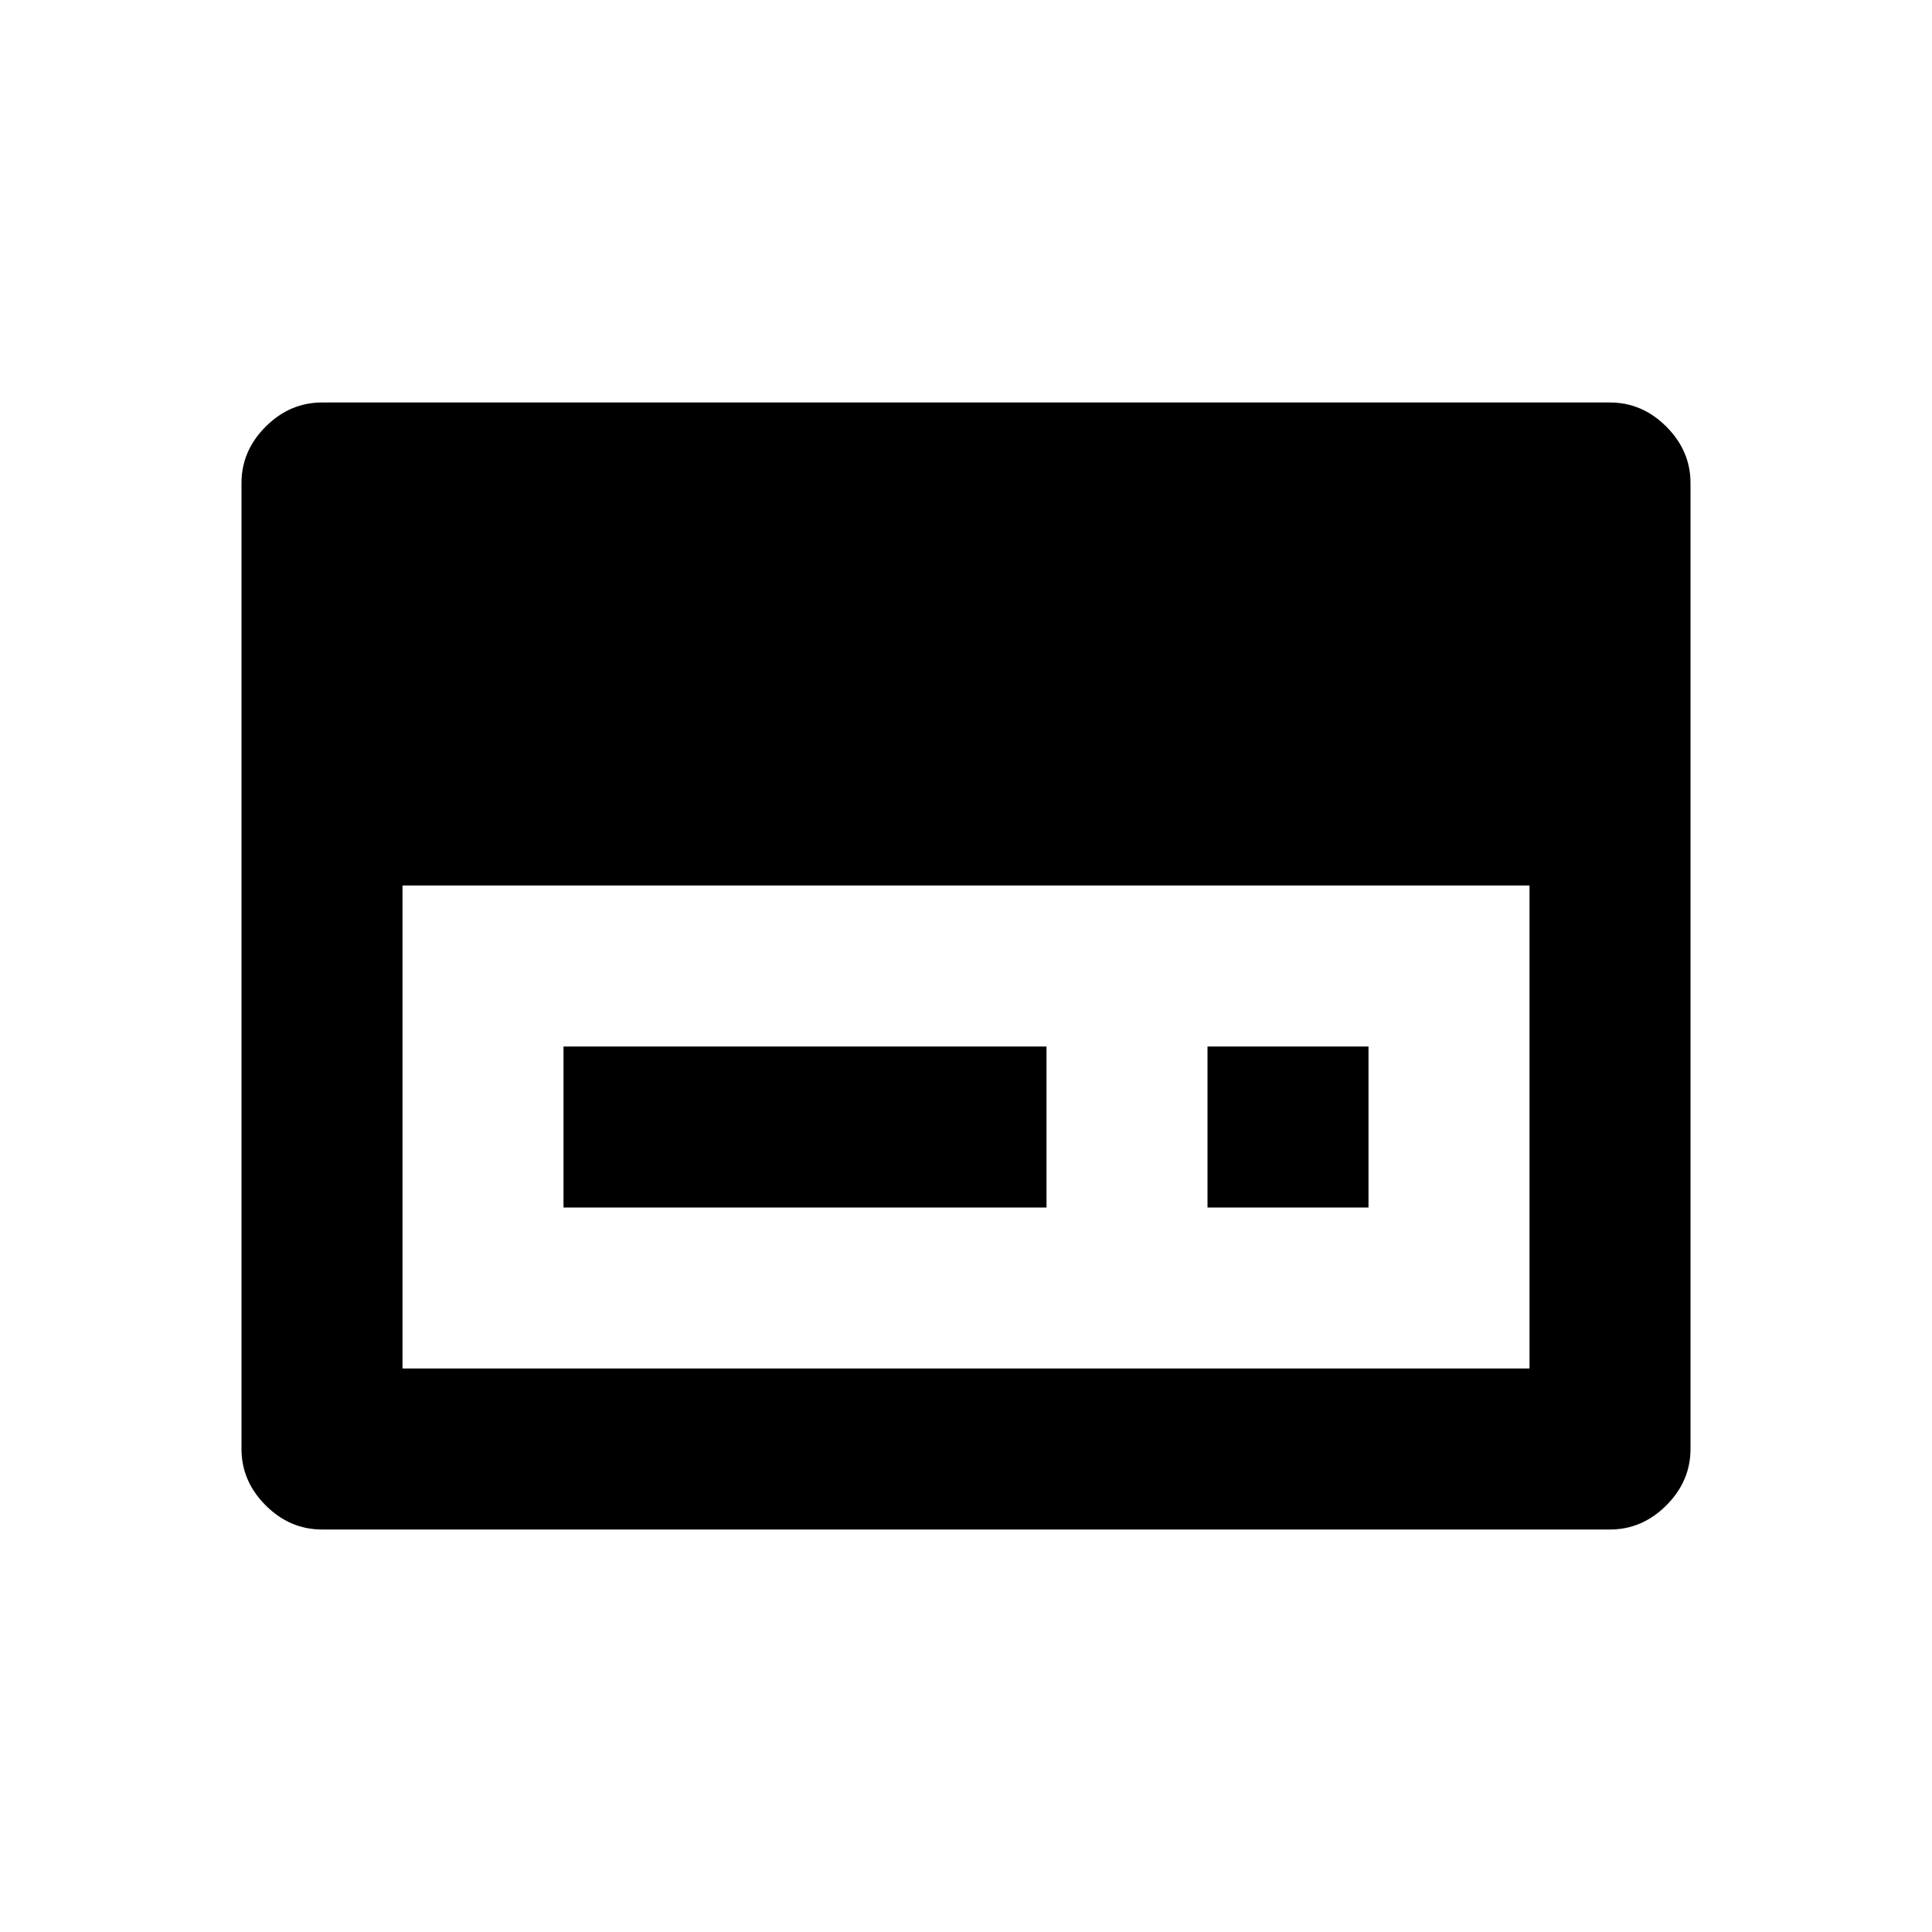
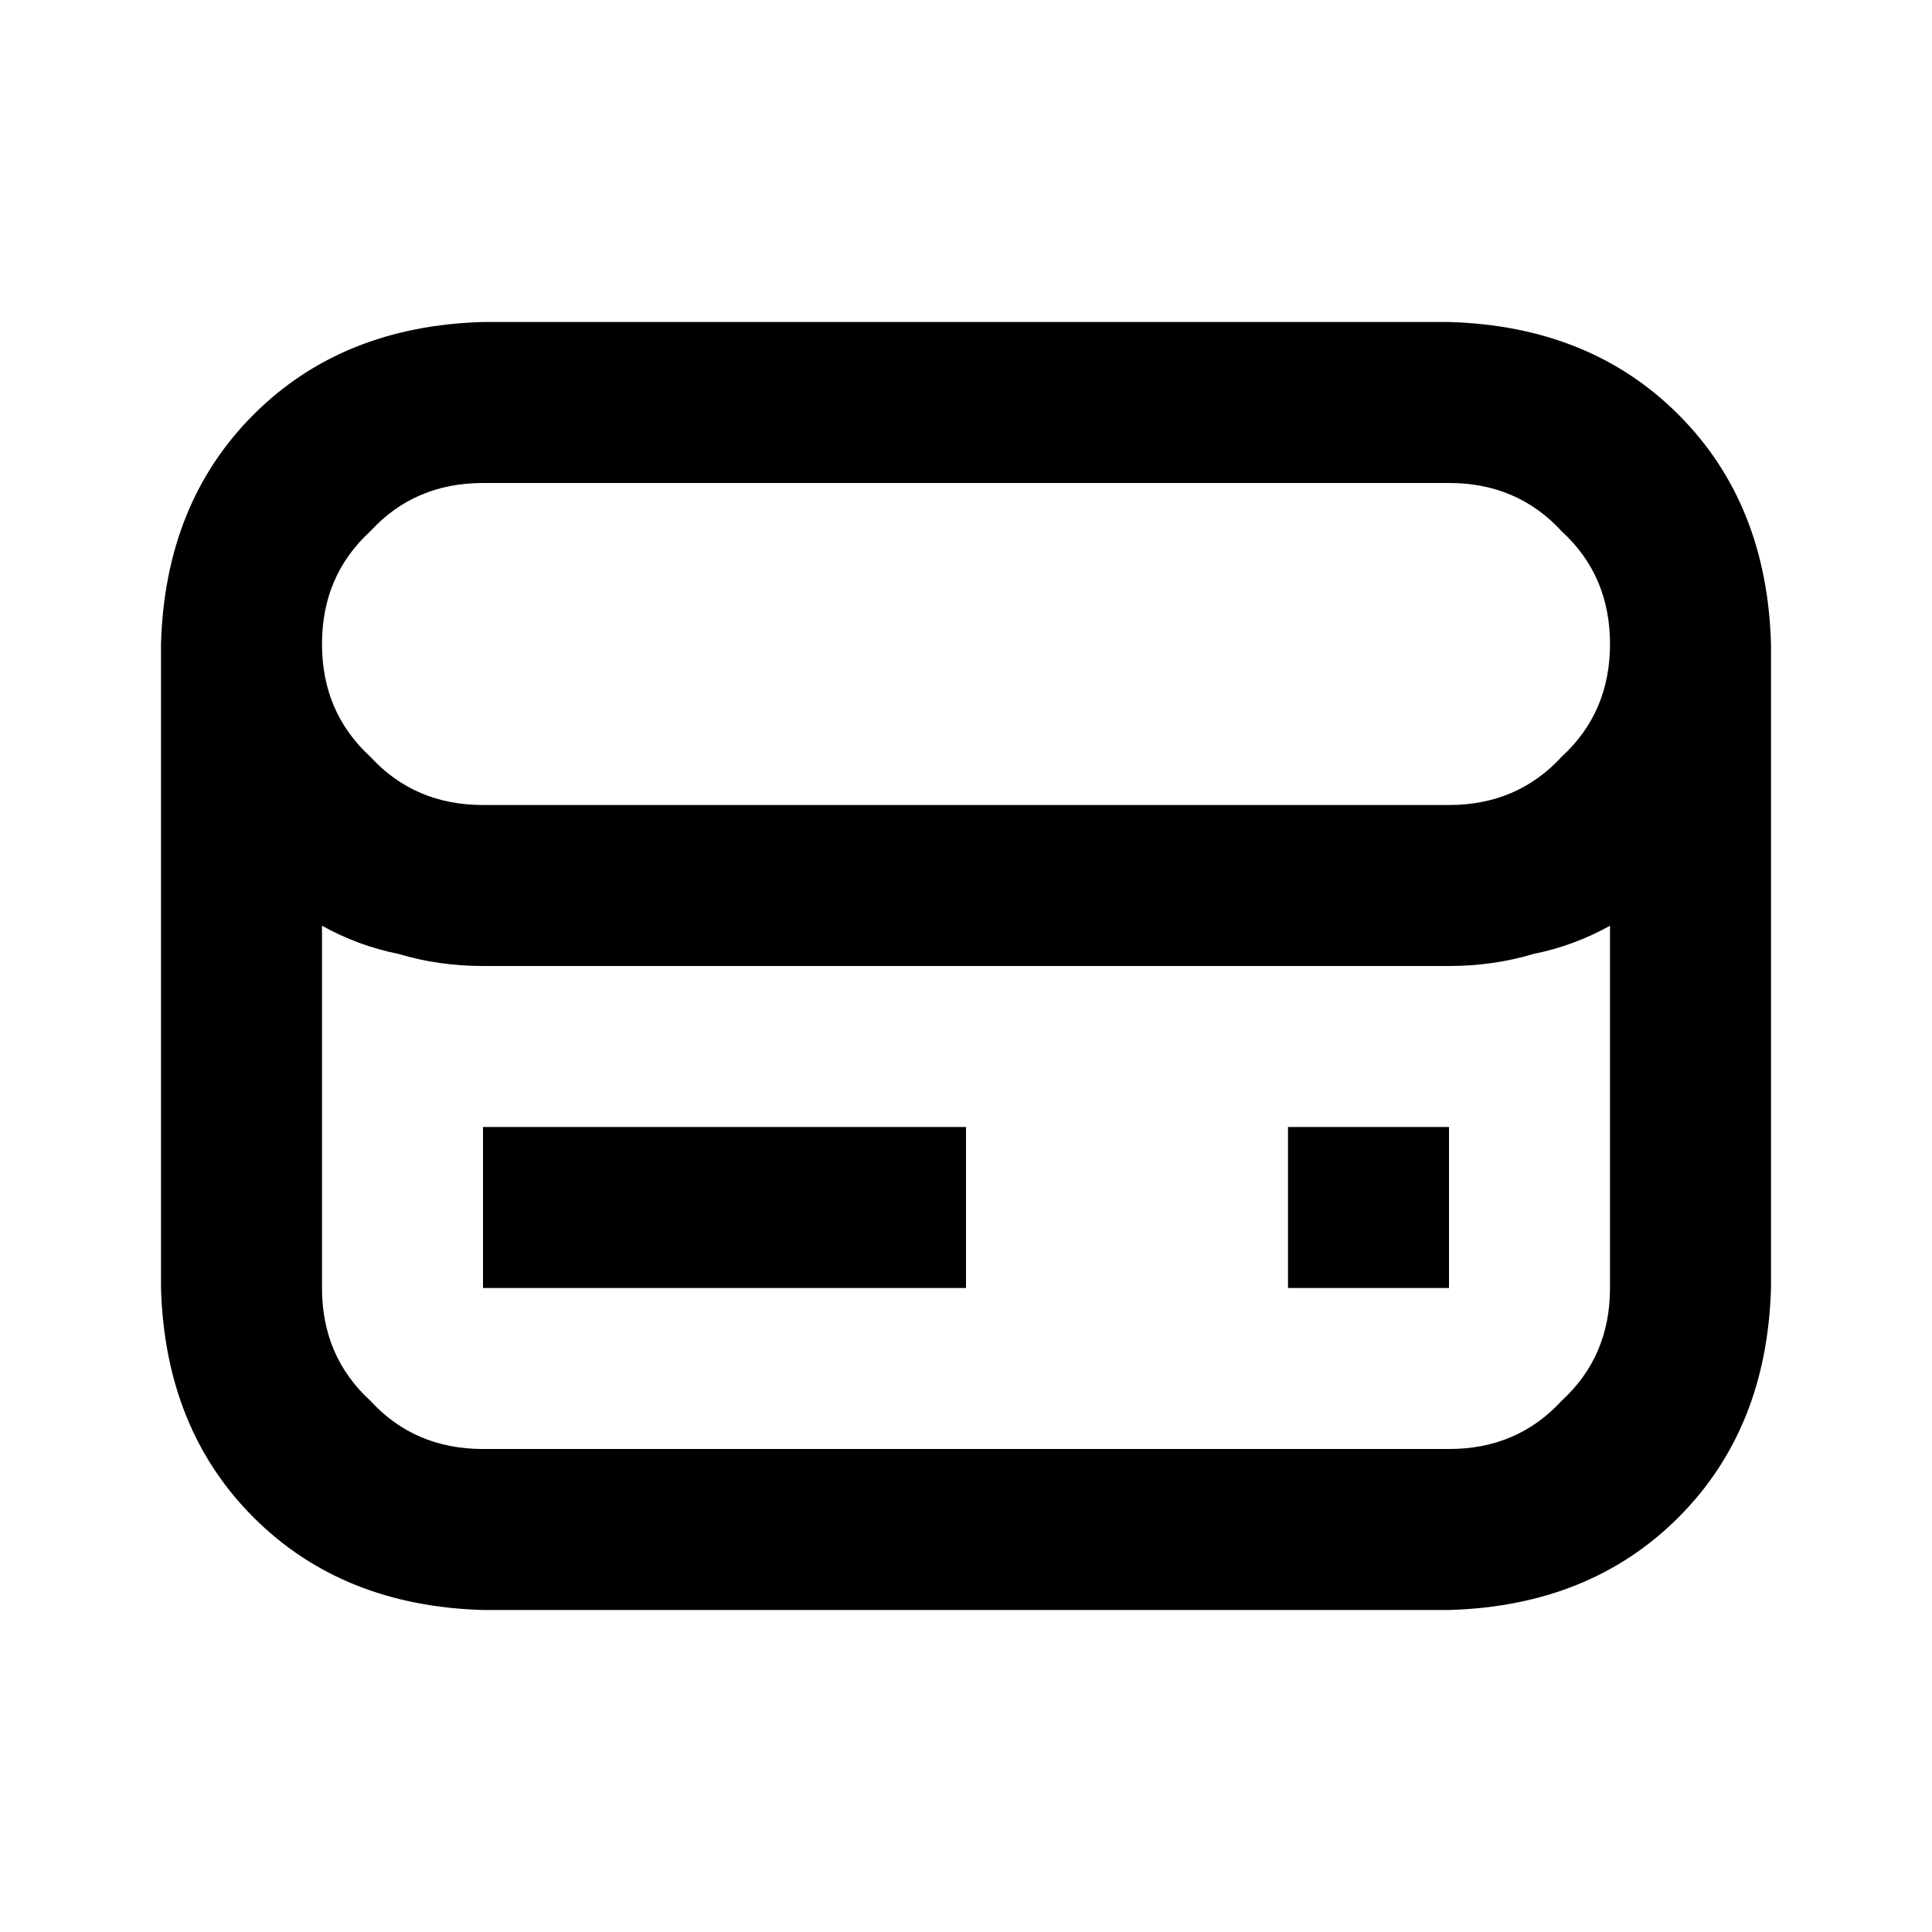
<svg xmlns="http://www.w3.org/2000/svg" width="480" height="480" viewBox="0 0 480 480">
-   <path d="M80 380l320 0q8 0 14-6 6-6 6-14l0-240q0-8-6-14-6-6-14-6l-320 0q-8 0-14 6-6 6-6 14l0 240q0 8 6 14 6 6 14 6l0 0z m20-40l0-120 280 0 0 120-280 0z m40-40l120 0 0-40-120 0 0 40z m160 0l40 0 0-40-40 0 0 40z" />
+   <path d="M120 400l240 0q35-1 57-23 22-22 23-57l0-160q-1-35-23-57-22-22-57-23l-240 0q-35 1-57 23-22 22-23 57l0 160q1 35 23 57 22 22 57 23l0 0z m-40-80l0-90q9 5 19 7 10 3 21 3l240 0q11 0 21-3 10-2 19-7l0 90q0 17-12 28-11 12-28 12l-240 0q-17 0-28-12-12-11-12-28l0 0z m0-160q0-17 12-28 11-12 28-12l240 0q17 0 28 12 12 11 12 28 0 17-12 28-11 12-28 12l-240 0q-17 0-28-12-12-11-12-28l0 0z m40 160l120 0 0-40-120 0 0 40z m200 0l40 0 0-40-40 0 0 40z" />
</svg>
